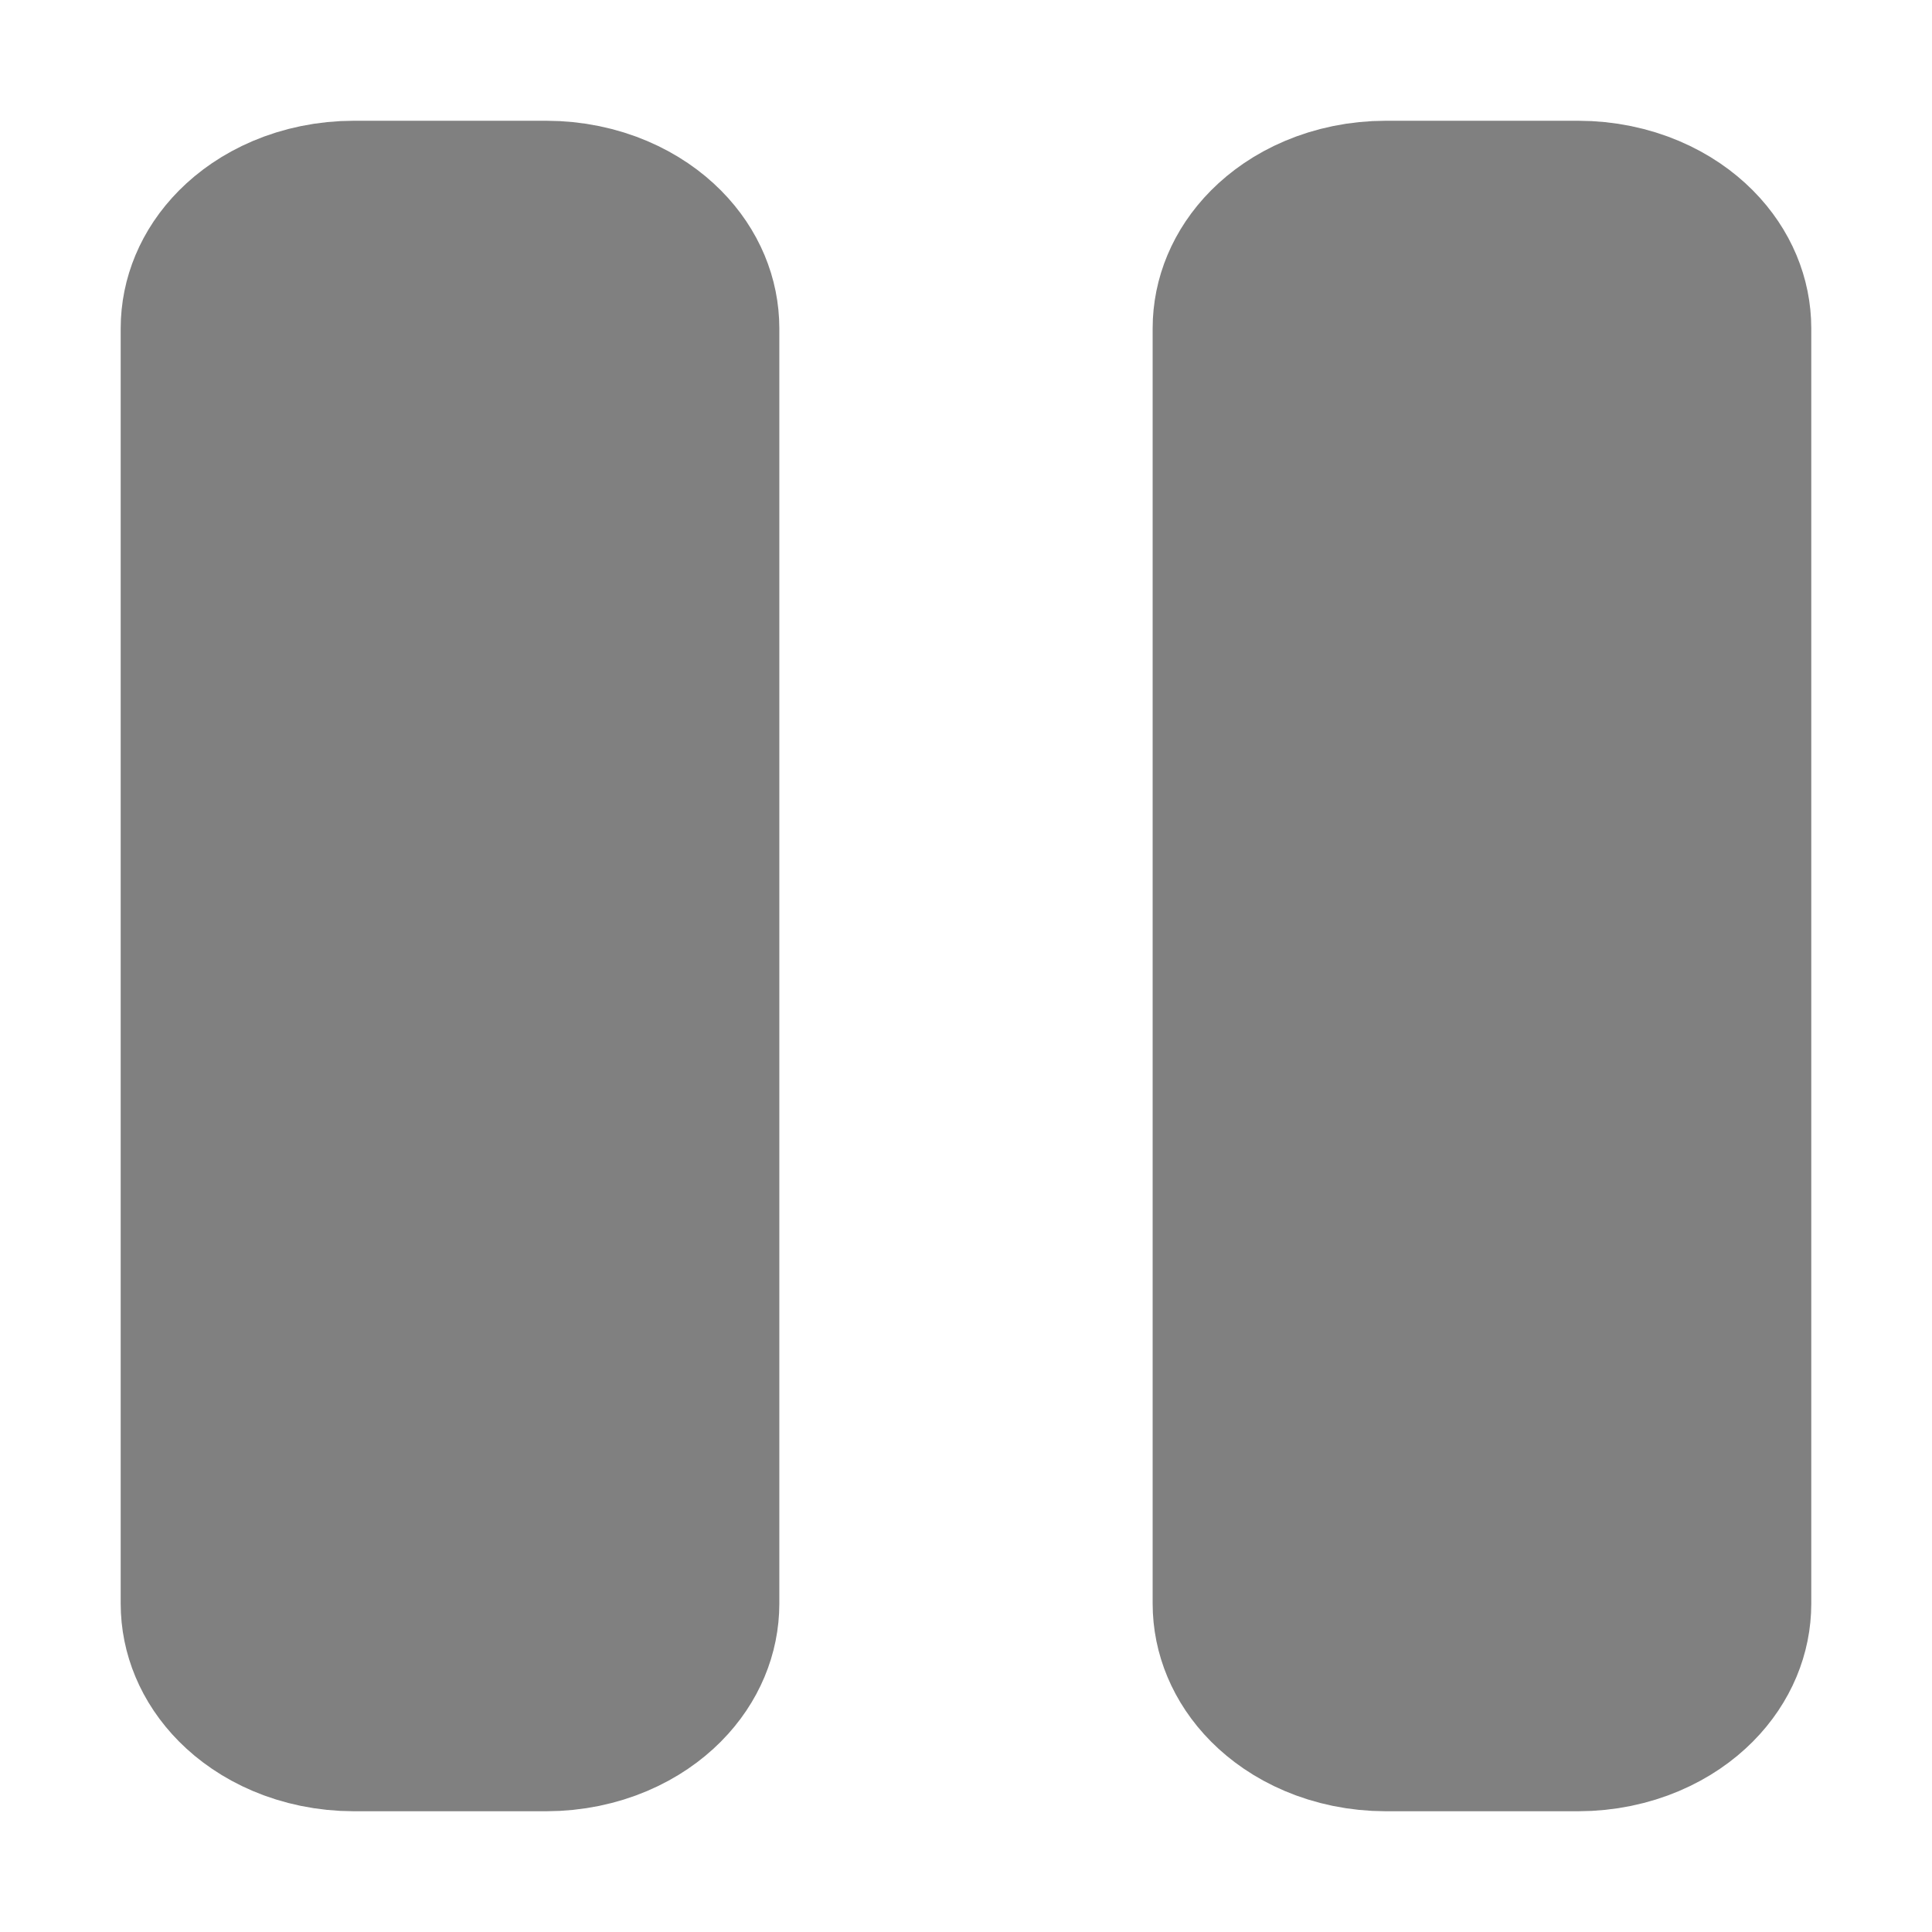
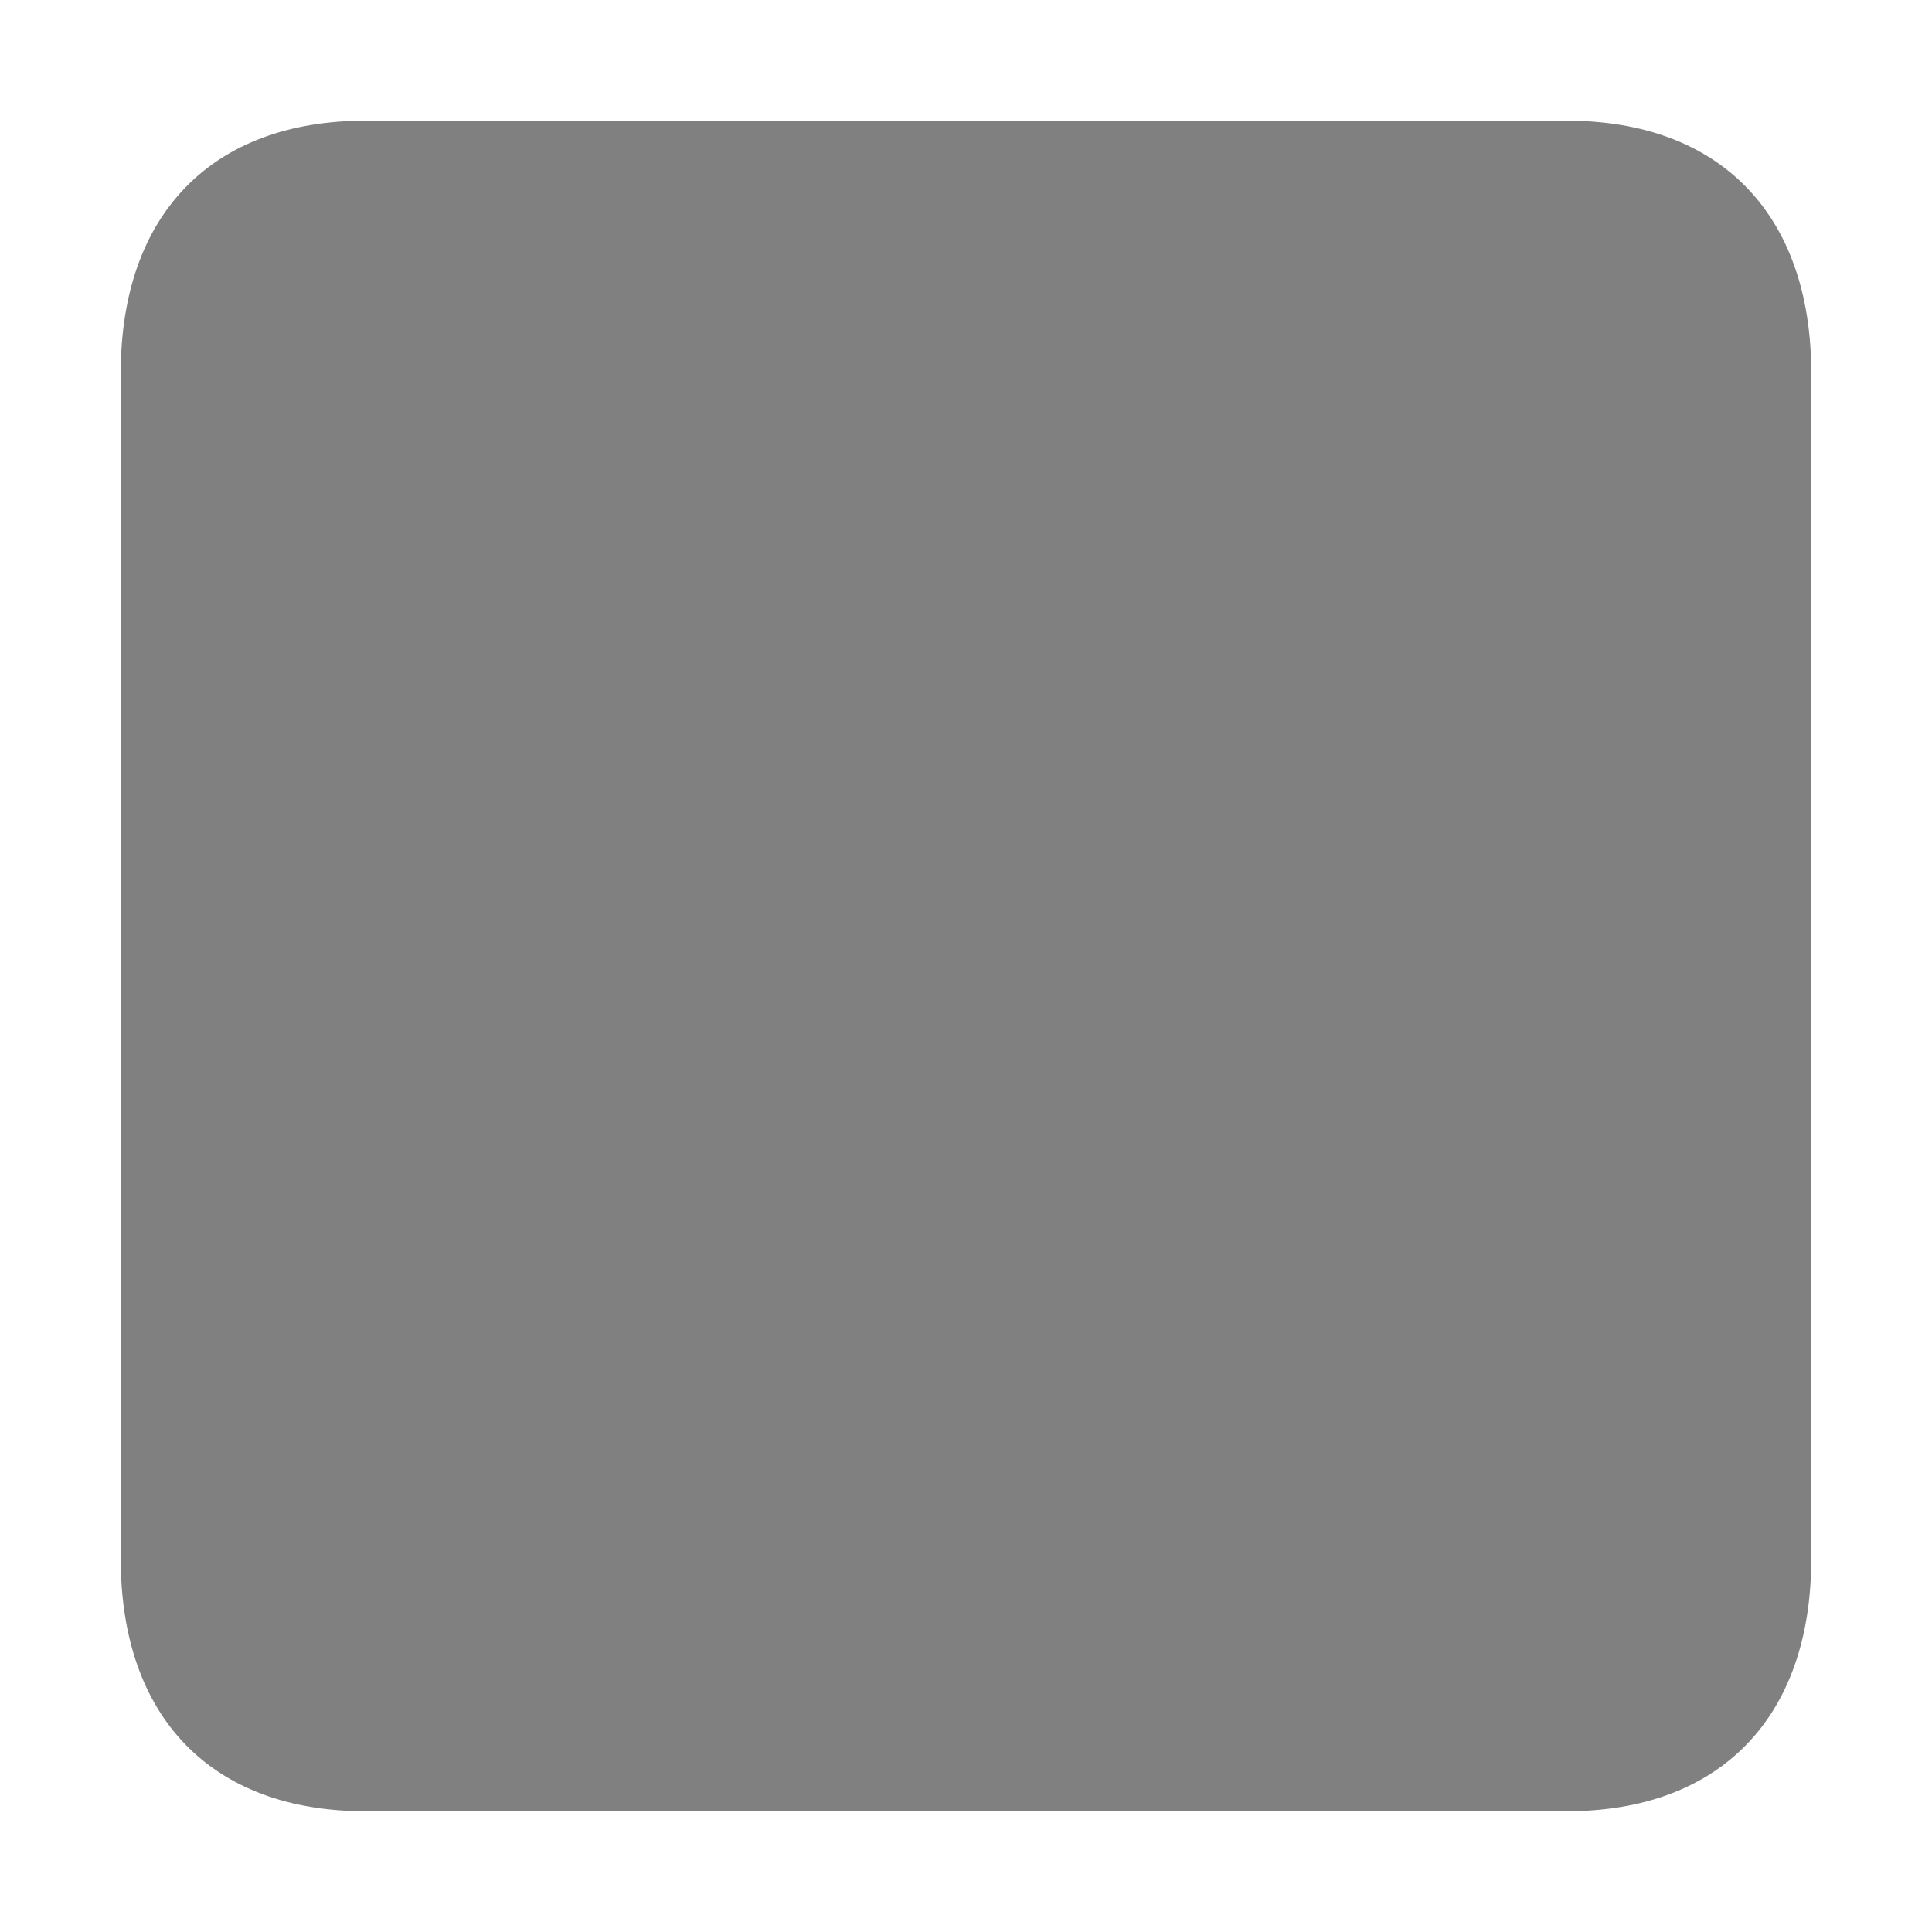
- <svg xmlns="http://www.w3.org/2000/svg" height="32" viewBox="0 0 32 32" width="32">
-   <g fill="#808080" stroke="#808080" stroke-linecap="round" stroke-linejoin="round" stroke-width="3.458" transform="matrix(1.31419 0 0 1.064635 -4.824252 -1.566469)">
-     <path d="m8.132 5.079h2.421c.671 0 1.211.67 1.211 1.503v19.836c0 .833-.54 1.503-1.211 1.503h-2.421c-.671 0-1.211-.67-1.211-1.503v-19.836c0-.833.54-1.503 1.211-1.503z" />
-     <path d="m21.138 5.079h2.421c.671 0 1.211.67 1.211 1.503v19.836c0 .833-.54 1.503-1.211 1.503h-2.421c-.671 0-1.211-.67-1.211-1.503v-19.836c0-.833.54-1.503 1.211-1.503z" />
-   </g>
+ <svg xmlns="http://www.w3.org/2000/svg" fill="#808080" height="32" viewBox="0 0 32 32" width="32">
+   <path d="m2 25.824c0 2.626 1.512 4.176 4.049 4.176h19.902c2.536 0 4.049-1.55 4.049-4.176v-19.649c0-2.626-1.512-4.176-4.049-4.176h-19.902c-2.536 0-4.049 1.55-4.049 4.176zm0 0" stroke-width="1.476" />
</svg>
